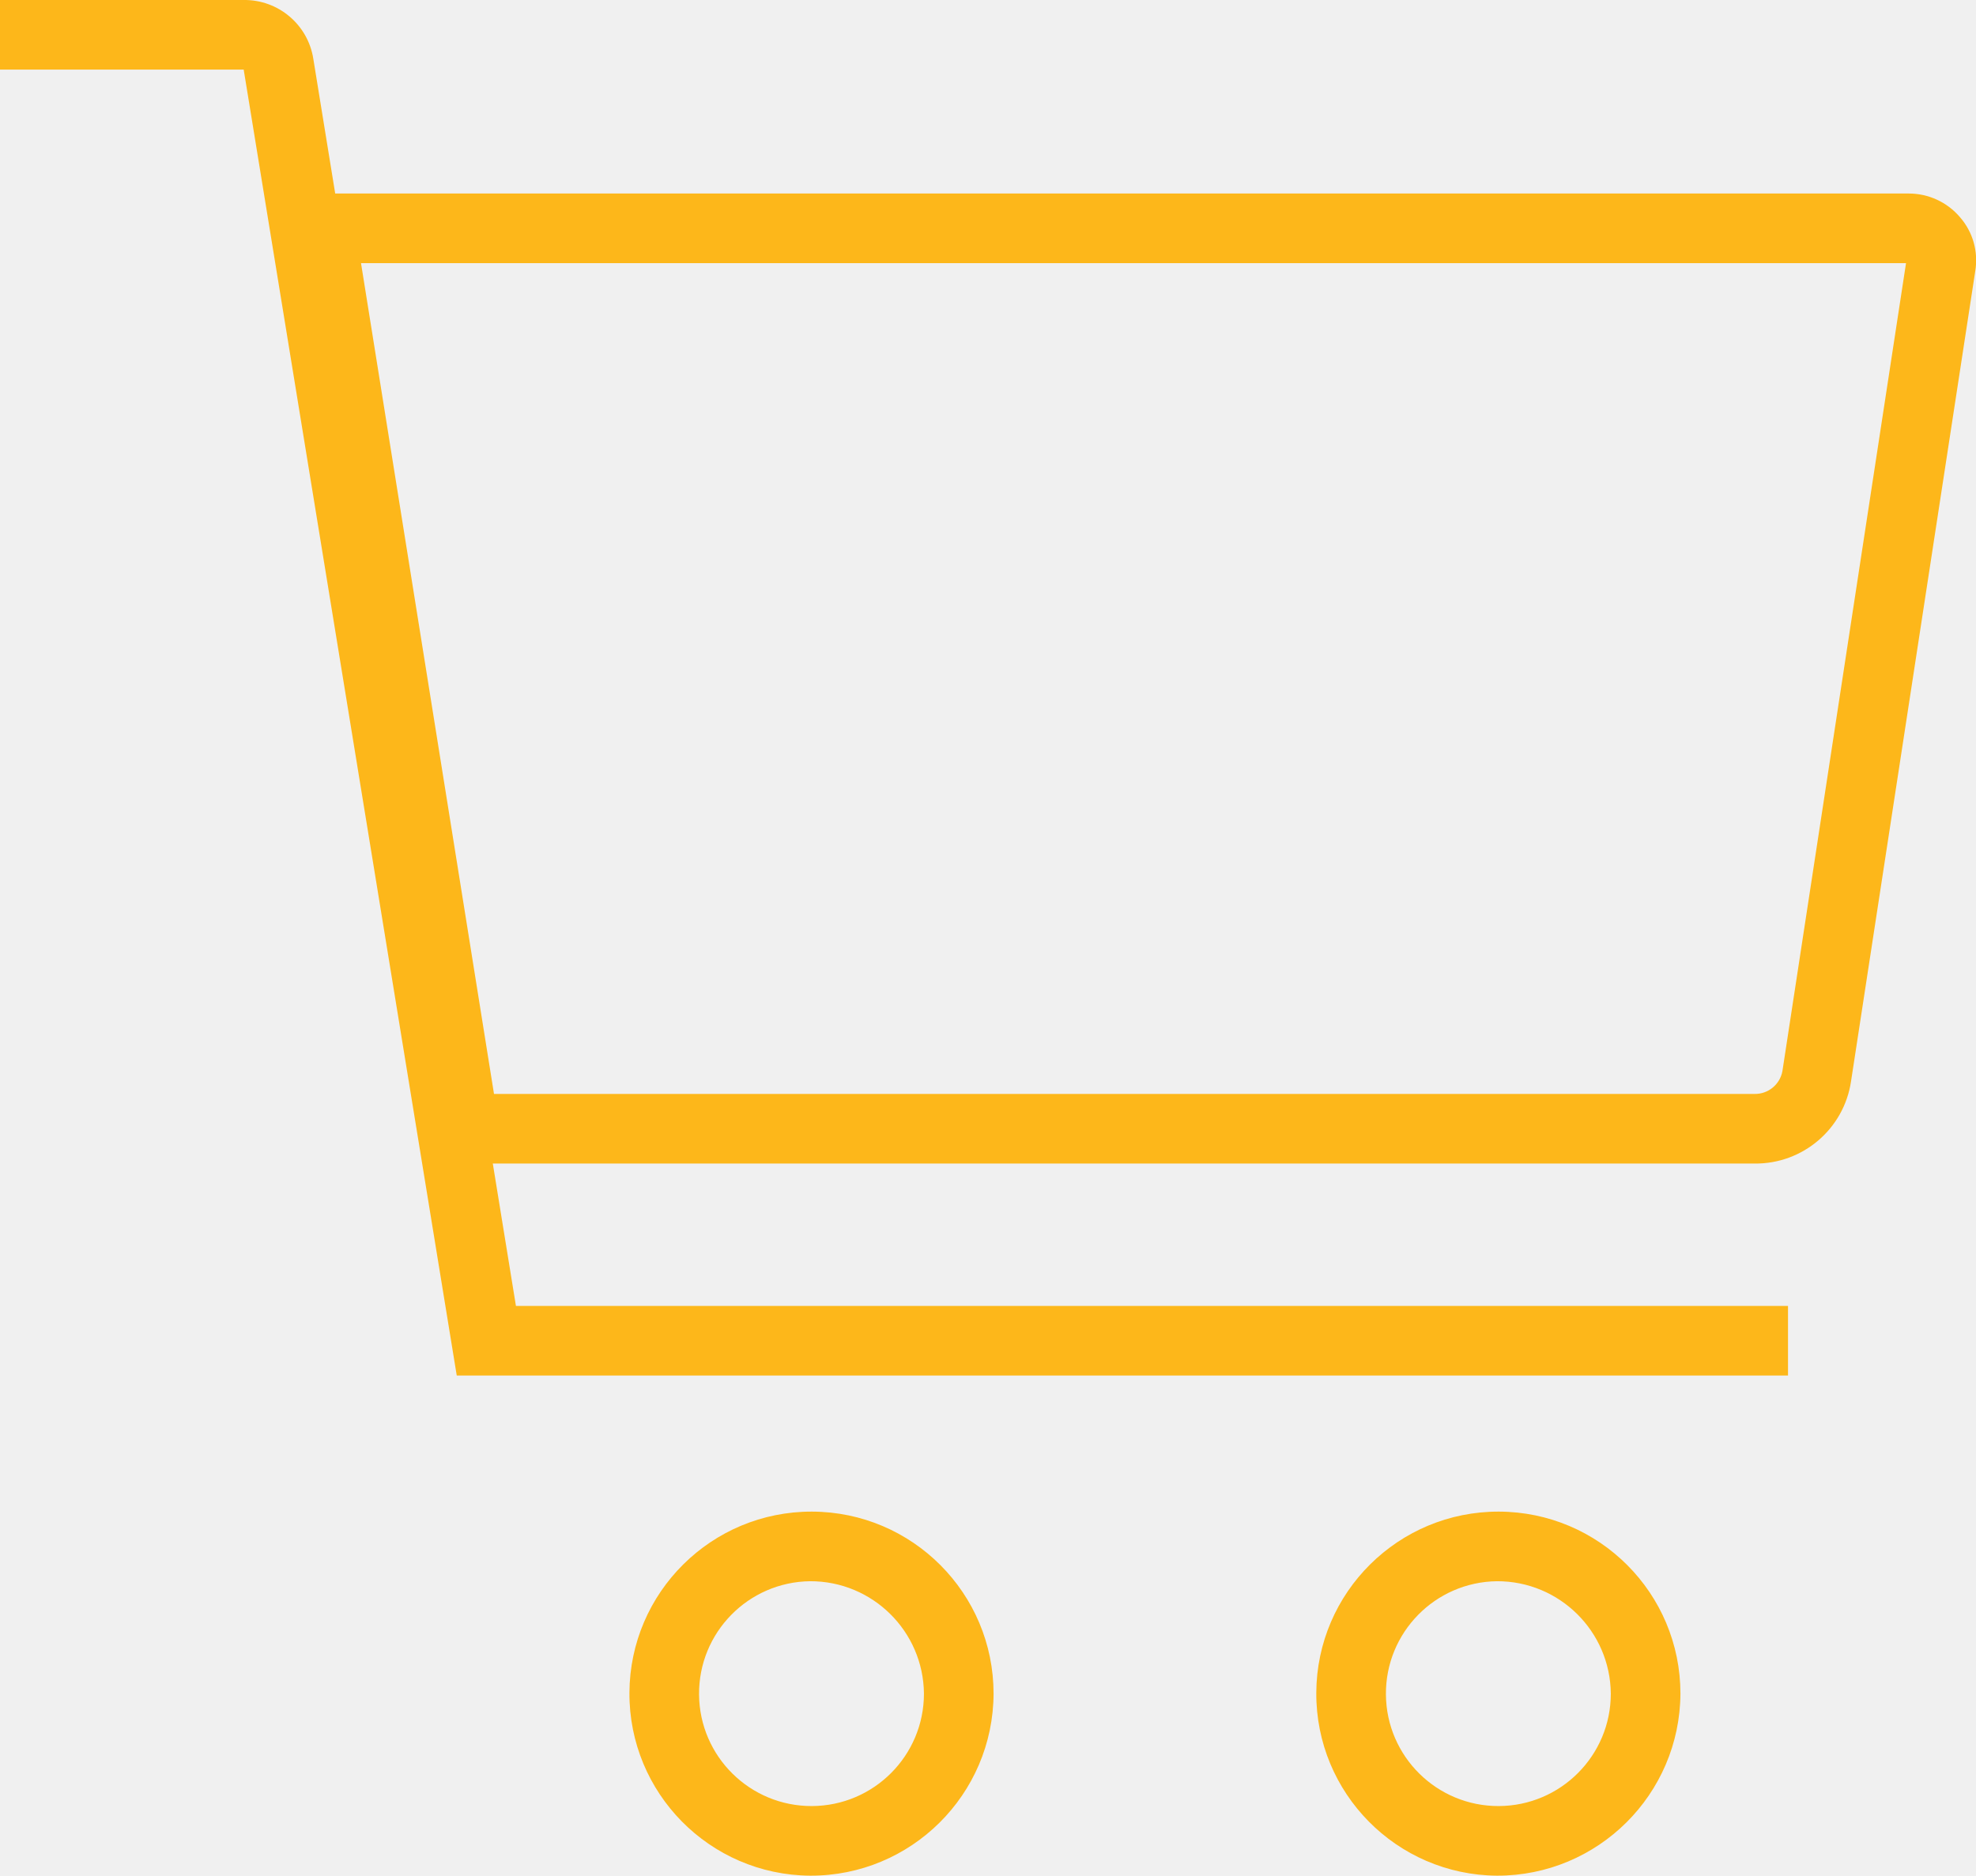
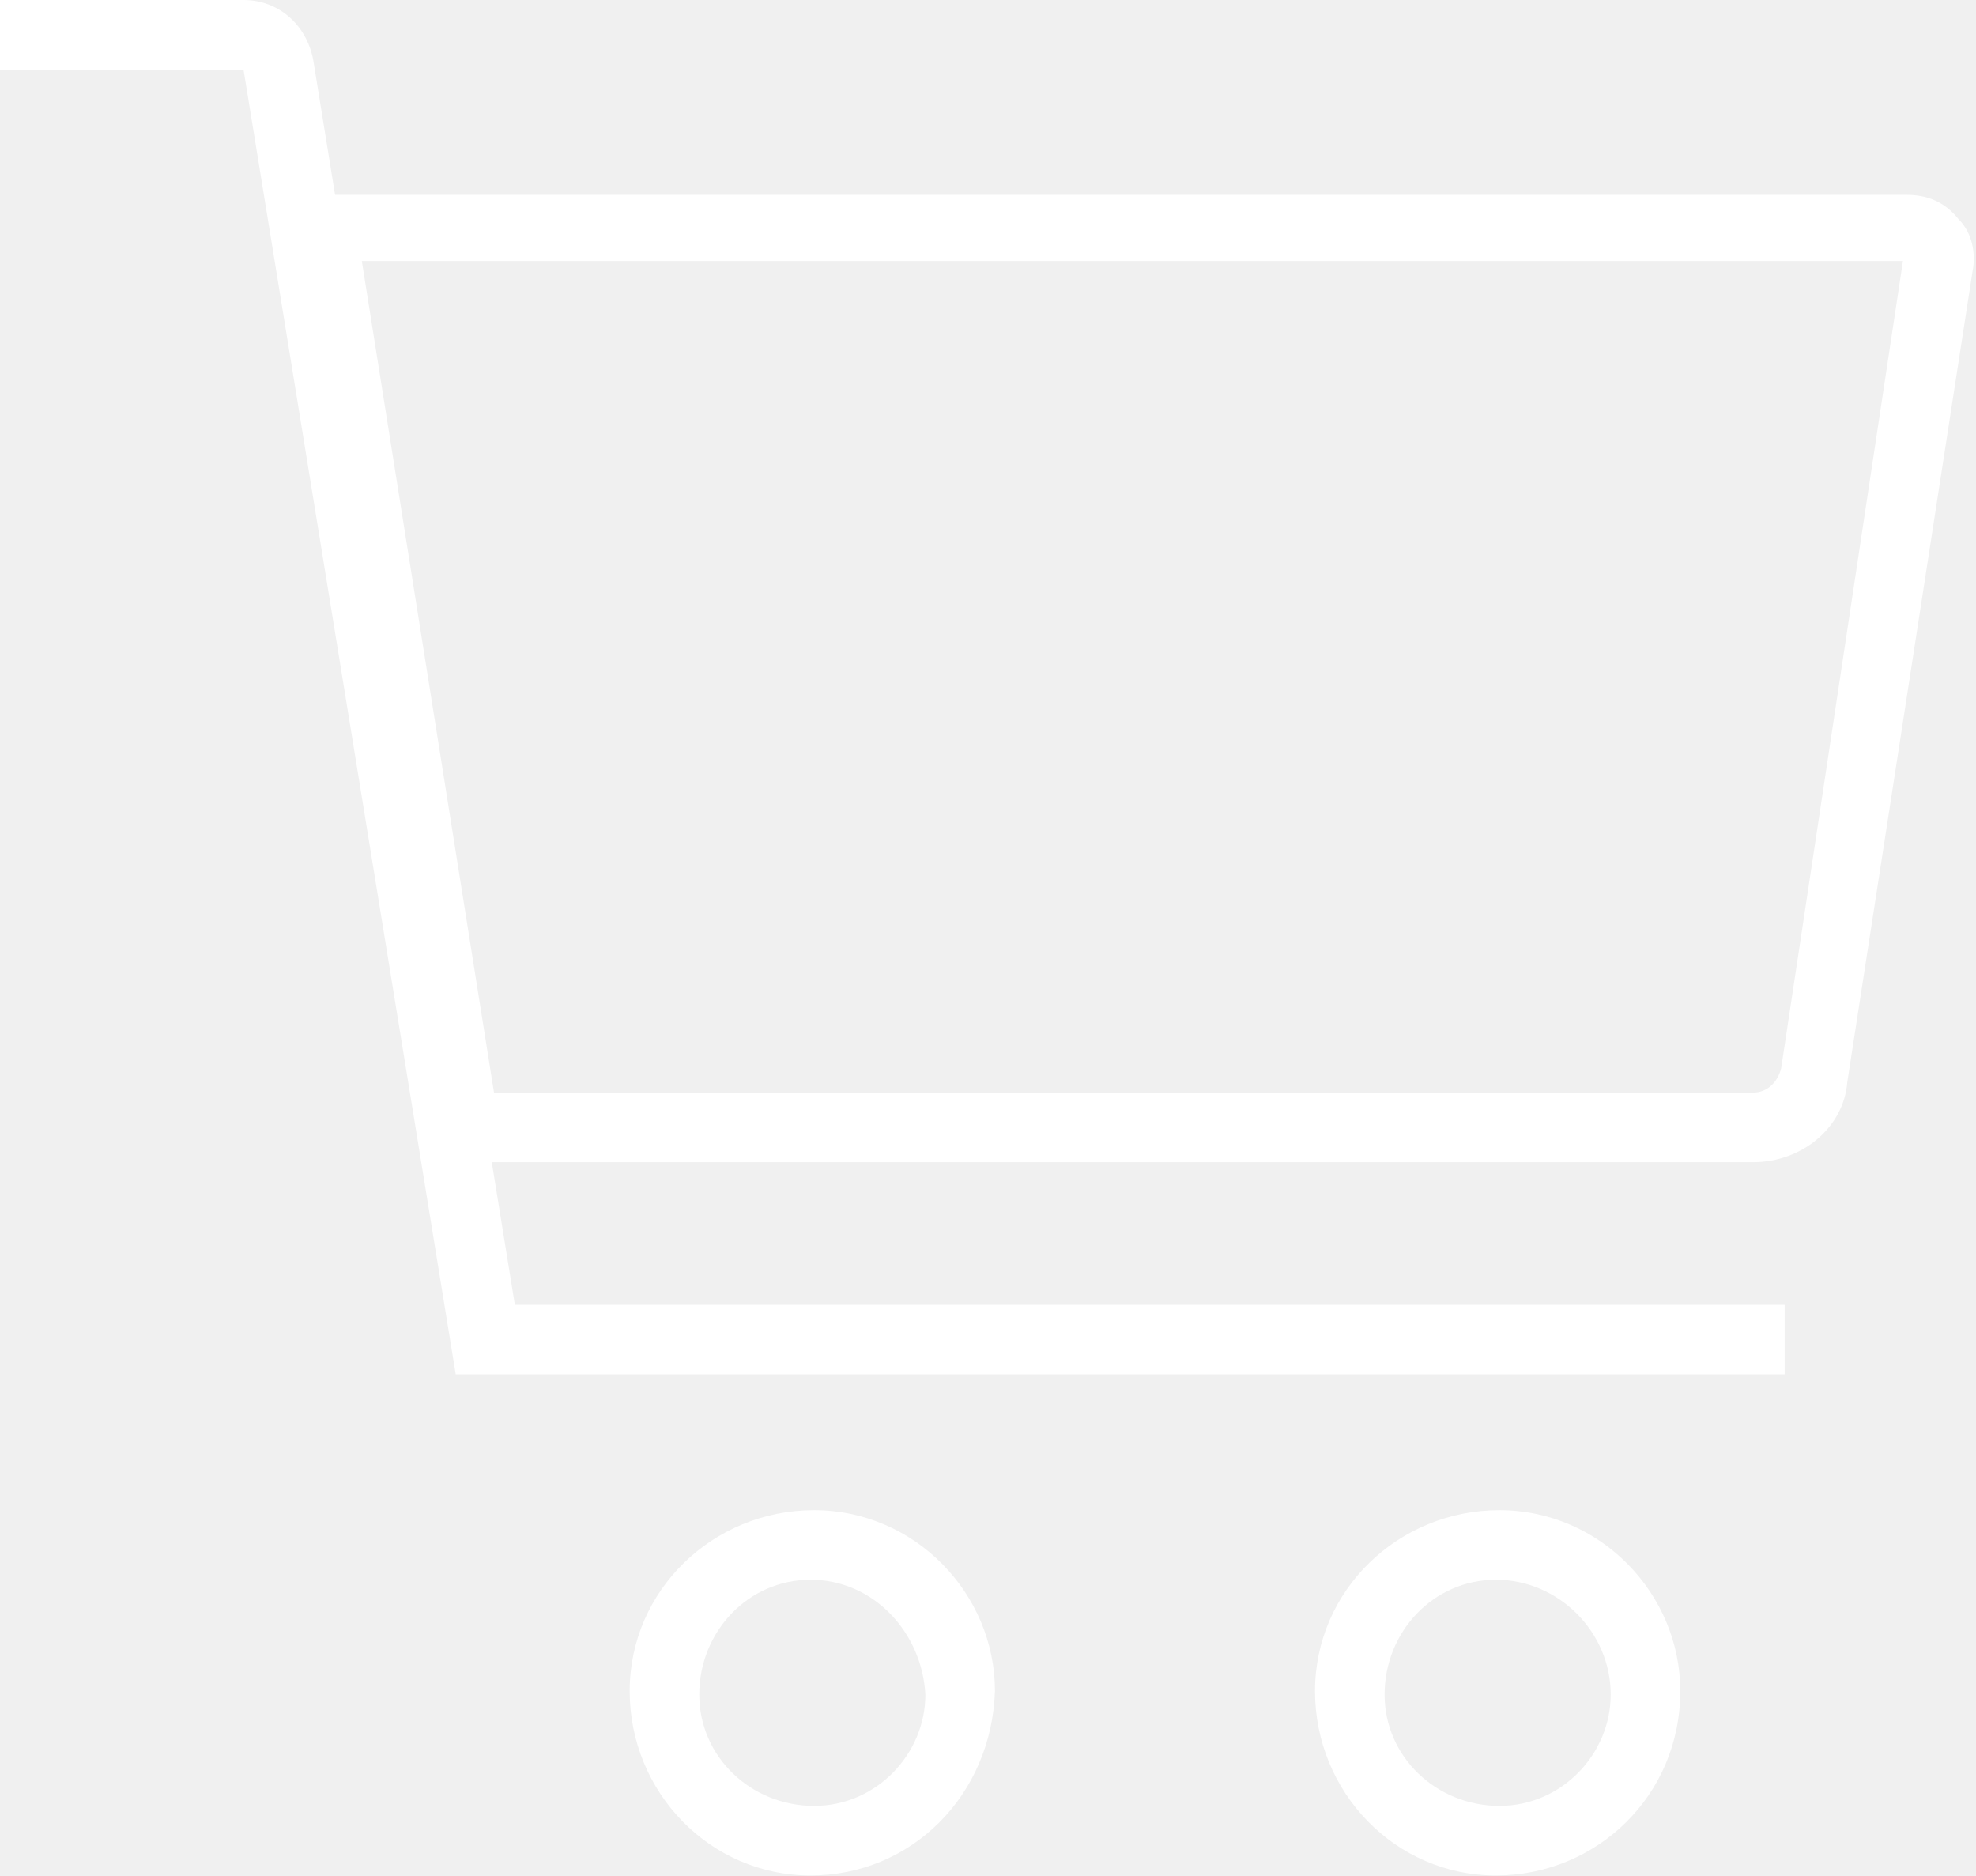
- <svg xmlns="http://www.w3.org/2000/svg" viewBox="0 0 56.76 53.89">
-   <defs>
-     <style>.cls-1{fill:#fdb71a;}</style>
-   </defs>
-   <g id="Layer_2" data-name="Layer 2">
-     <g id="Layer_1-2" data-name="Layer 1">
-       <path class="cls-1" d="M51.36,39.52H13.12L7,2H0V0H7A2,2,0,0,1,9,1.69l5.82,35.83H51.36Z" />
-       <path class="cls-1" d="M43,53.89a5.23,5.23,0,1,1,5.27-5.23A5.26,5.26,0,0,1,43,53.89Zm0-8.46a3.23,3.23,0,1,0,3.27,3.23A3.26,3.26,0,0,0,43,45.43ZM23.27,53.89a5.23,5.23,0,1,1,5.27-5.23A5.25,5.25,0,0,1,23.27,53.89Zm0-8.46a3.23,3.23,0,1,0,3.27,3.23A3.26,3.26,0,0,0,23.27,45.43Zm27.13-12H12.48L8,5.56H54.83a1.93,1.93,0,0,1,1.47.68,1.88,1.88,0,0,1,.44,1.54L53.17,31.07A2.77,2.77,0,0,1,50.4,33.43Zm-36.21-2H50.4a.8.8,0,0,0,.8-.66L54.75,7.56H10.37Z" />
+ <svg xmlns="http://www.w3.org/2000/svg" version="1.1" id="Capa_1" x="0px" y="0px" viewBox="0 0 56.8 53.9" style="enable-background:new 0 0 56.8 53.9;" xml:space="preserve">
+   <style type="text/css">
+ 	.st0{fill:#FFFFFF;}
+ </style>
+   <g id="Layer_2">
+     <g id="Layer_1-2">
+       <path class="st0" d="M51.4,39.5H13.1L7,2H0V0h7c1,0,1.8,0.7,2,1.7l5.8,35.8h36.5V39.5z" />
+       <path class="st0" d="M43,53.9c-2.9,0-5.2-2.4-5.2-5.3c0-2.9,2.4-5.2,5.3-5.2c2.9,0,5.2,2.4,5.2,5.2C48.3,51.6,45.9,53.9,43,53.9z     M43,45.4c-1.8,0-3.2,1.5-3.2,3.3c0,1.8,1.5,3.2,3.3,3.2c1.8,0,3.2-1.5,3.2-3.2C46.3,46.9,44.8,45.4,43,45.4z M23.3,53.9    c-2.9,0-5.2-2.4-5.2-5.3c0-2.9,2.4-5.2,5.3-5.2c2.9,0,5.2,2.4,5.2,5.2C28.5,51.6,26.2,53.9,23.3,53.9    C23.3,53.9,23.3,53.9,23.3,53.9z M23.3,45.4c-1.8,0-3.2,1.5-3.2,3.3c0,1.8,1.5,3.2,3.3,3.2c1.8,0,3.2-1.5,3.2-3.2    C26.5,46.9,25.1,45.4,23.3,45.4z M50.4,33.4H12.5L8,5.6h46.8c0.6,0,1.1,0.2,1.5,0.7c0.4,0.4,0.5,1,0.4,1.5l-3.6,23.3    C53,32.4,51.8,33.4,50.4,33.4z M14.2,31.4h36.2c0.4,0,0.7-0.3,0.8-0.7l3.5-23.2H10.4L14.2,31.4z" />
    </g>
  </g>
</svg>
